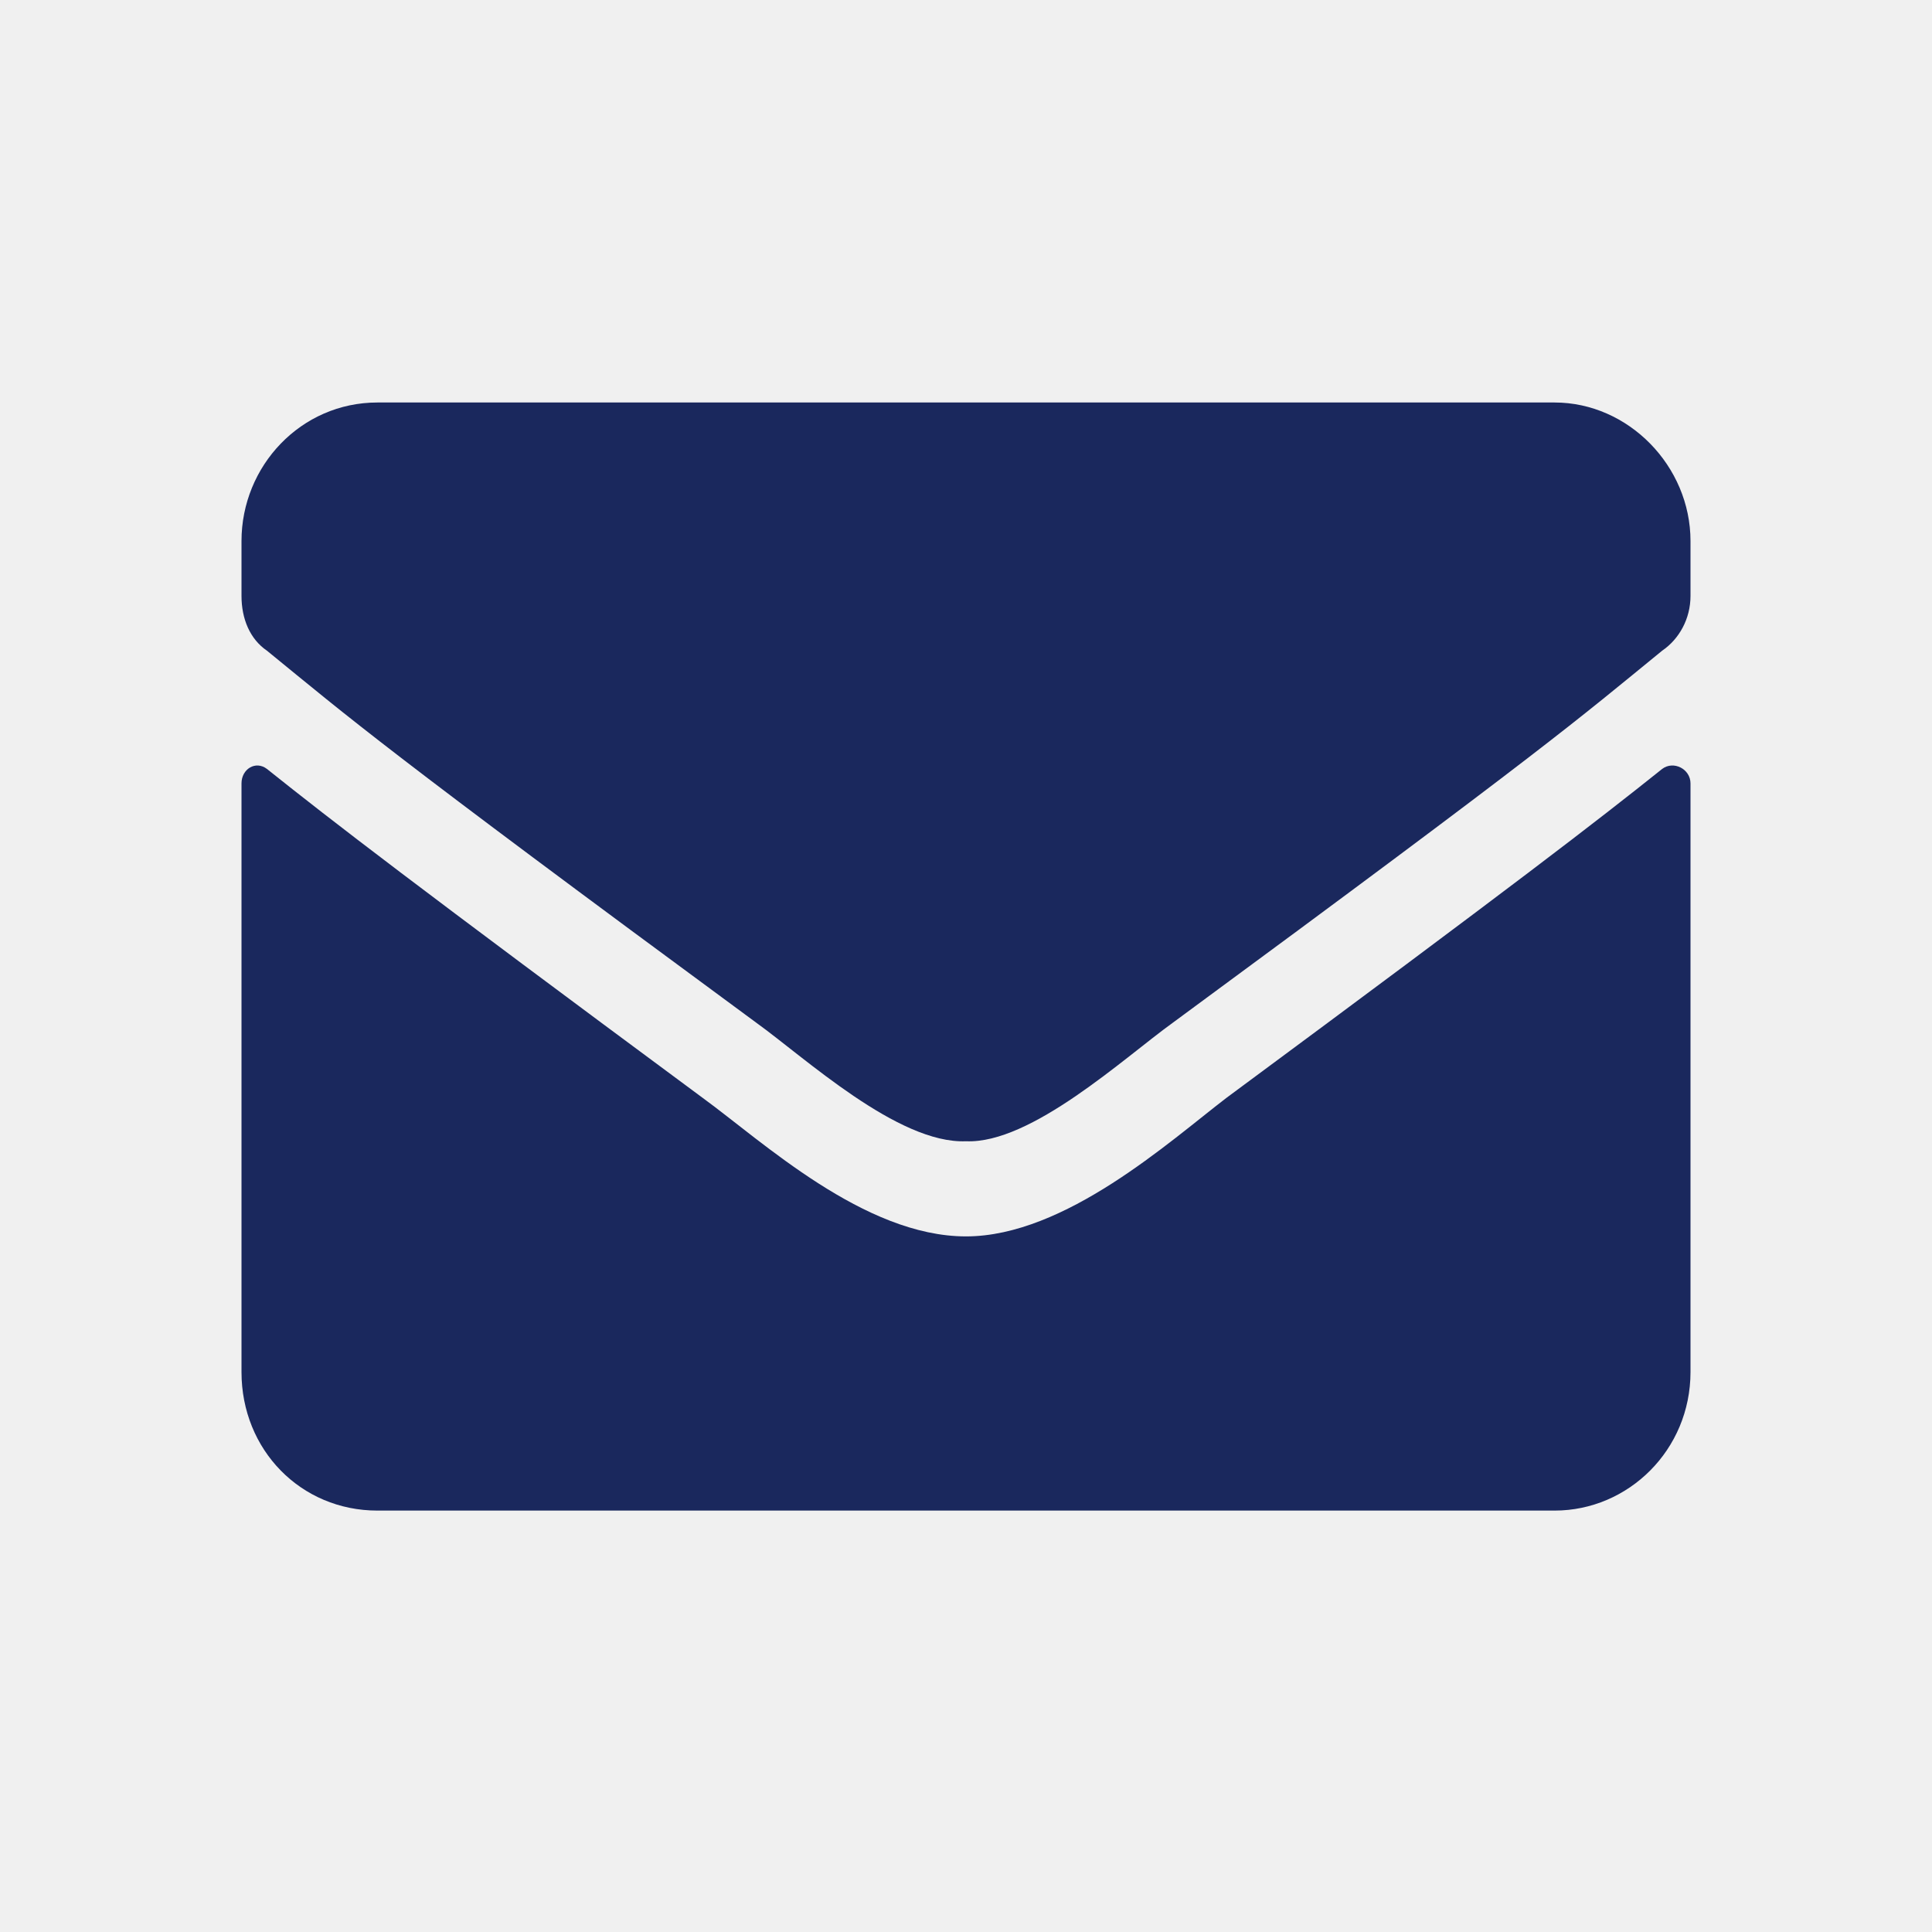
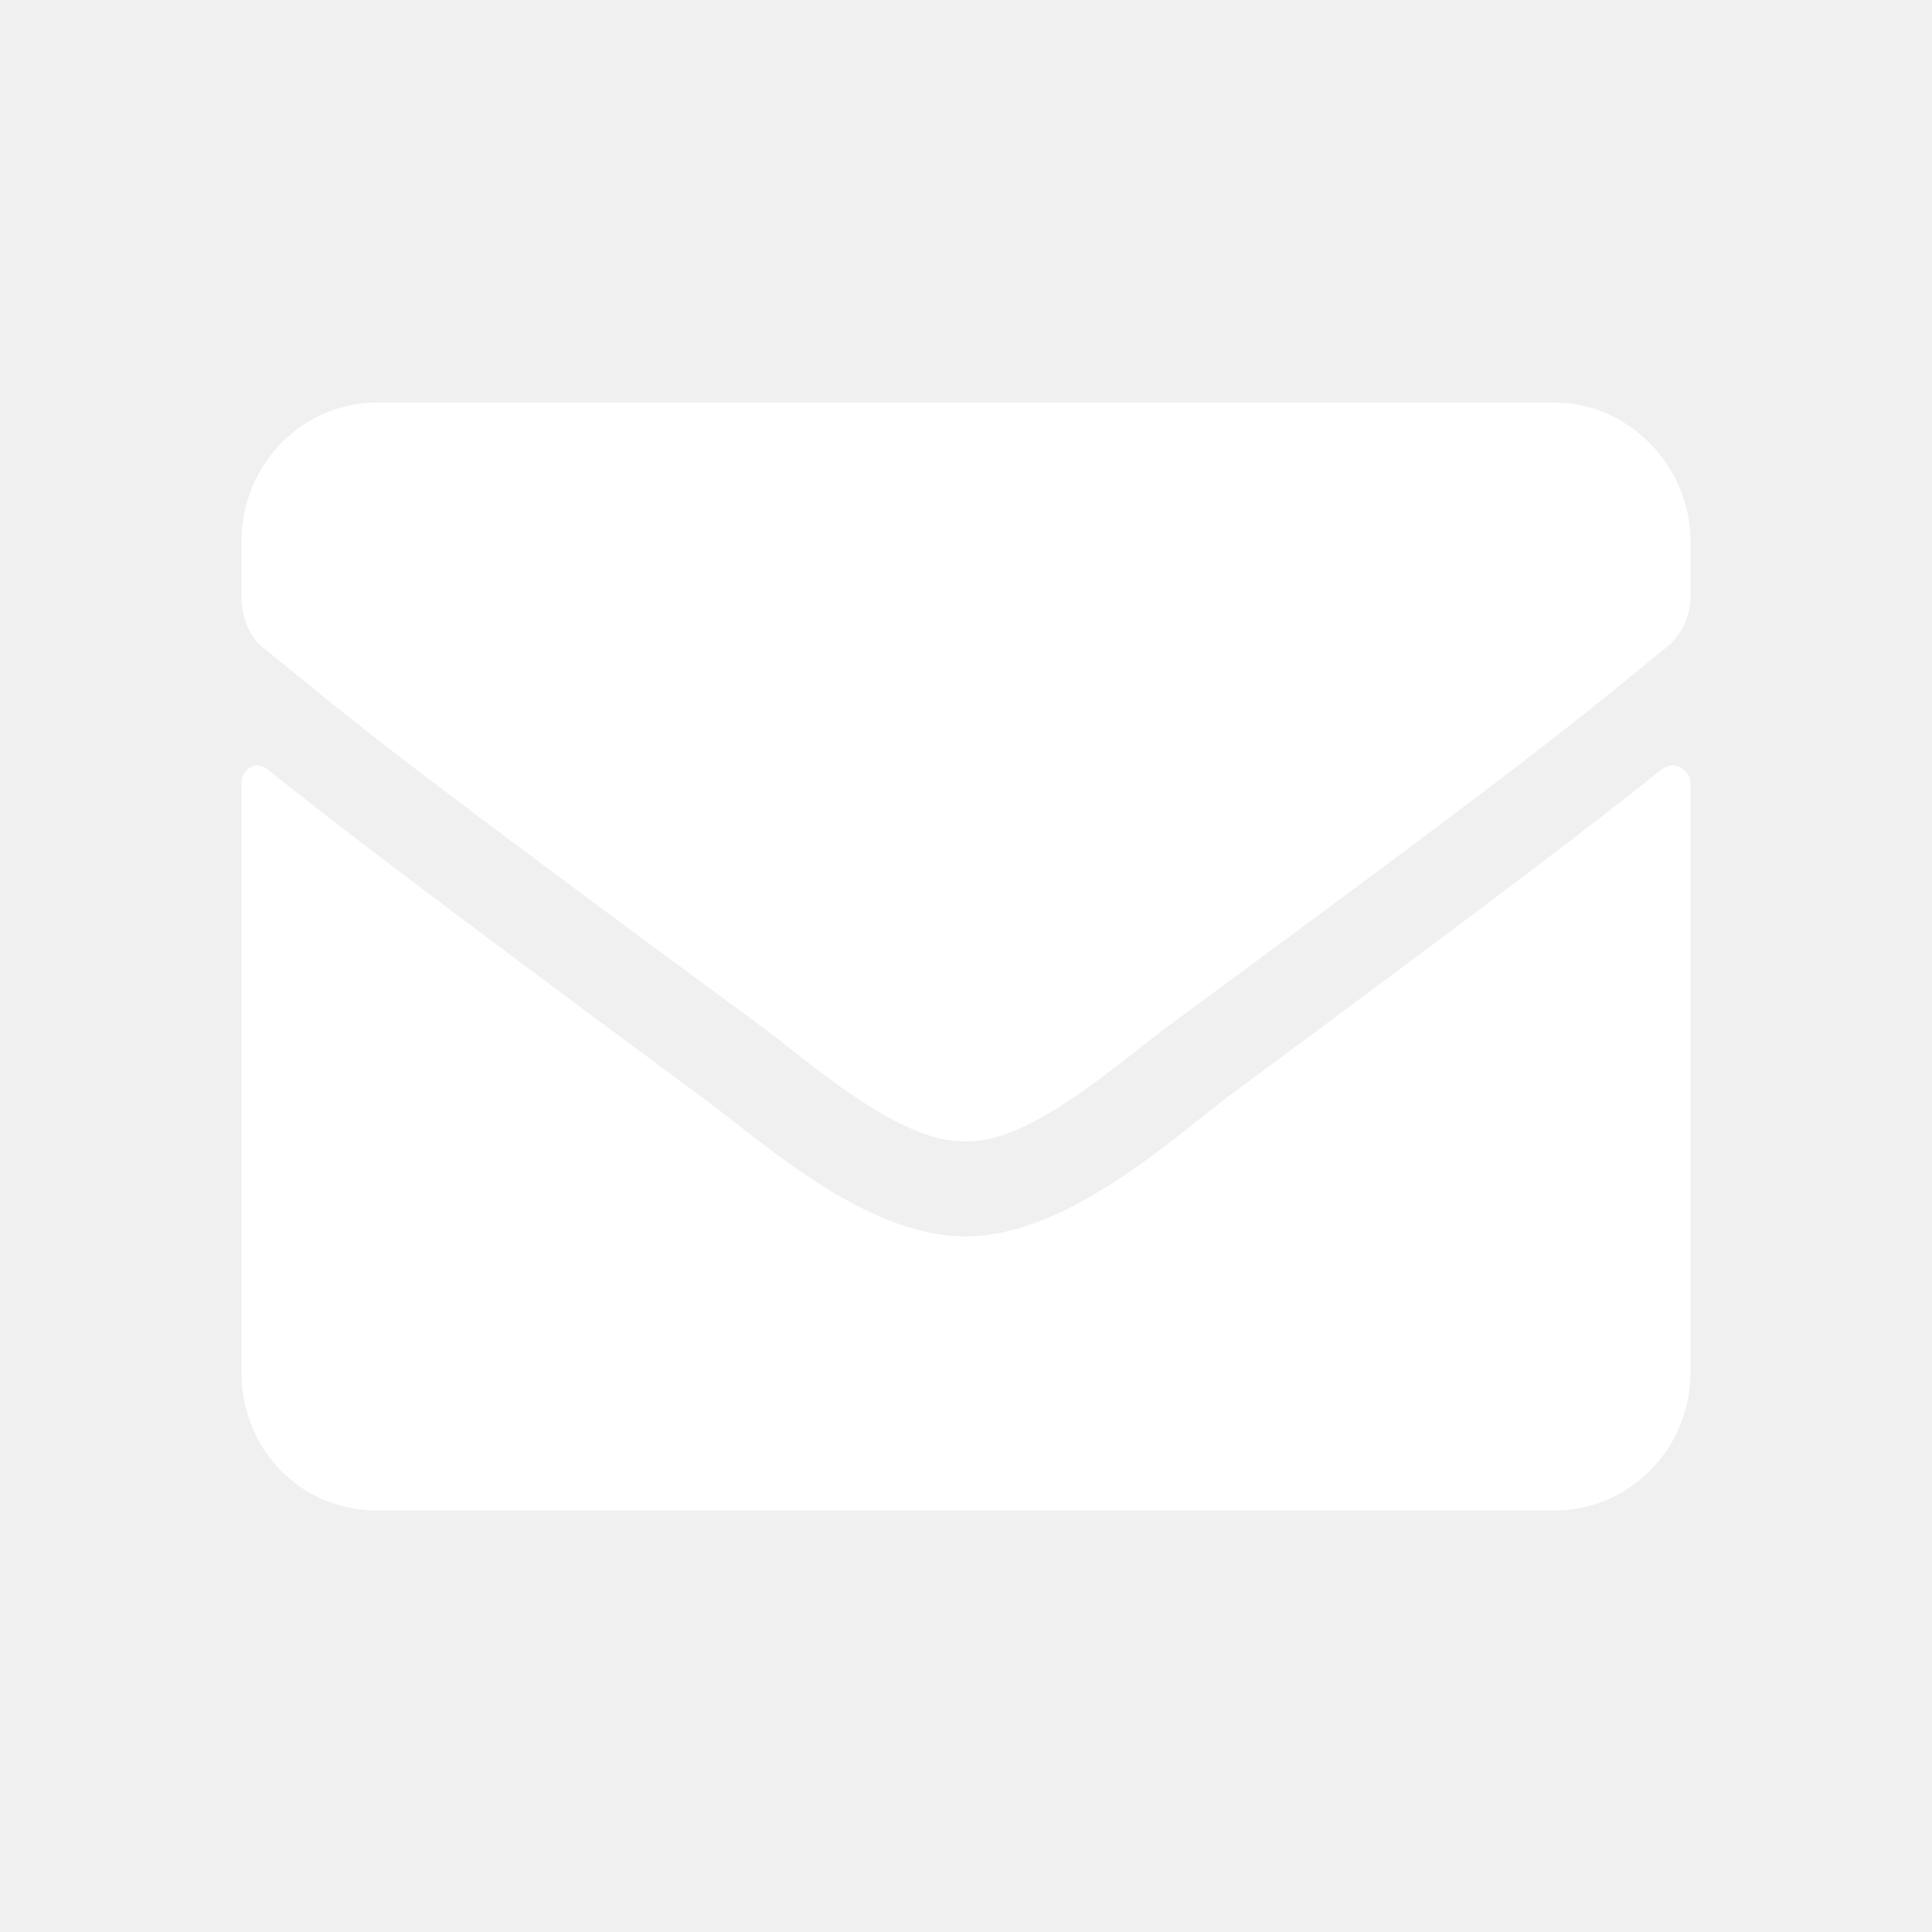
- <svg xmlns="http://www.w3.org/2000/svg" width="24" height="24" viewBox="0 0 24 24" fill="none">
-   <path d="M20.648 9.552C19.84 10.198 18.82 10.986 15.234 13.639C14.531 14.177 13.23 15.359 12 15.359C10.734 15.359 9.469 14.177 8.73 13.639C5.145 10.986 4.125 10.198 3.316 9.552C3.176 9.445 3 9.552 3 9.732V17.044C3 18.012 3.738 18.765 4.688 18.765H19.312C20.227 18.765 21 18.012 21 17.044V9.732C21 9.552 20.789 9.445 20.648 9.552ZM12 14.177C12.809 14.212 13.969 13.137 14.566 12.707C19.242 9.266 19.594 8.943 20.648 8.083C20.859 7.939 21 7.688 21 7.402V6.721C21 5.789 20.227 5 19.312 5H4.688C3.738 5 3 5.789 3 6.721V7.402C3 7.688 3.105 7.939 3.316 8.083C4.371 8.943 4.723 9.266 9.398 12.707C9.996 13.137 11.156 14.212 12 14.177Z" fill="#1A285D" />
+ <svg xmlns="http://www.w3.org/2000/svg" width="32" height="32" viewBox="0 0 32 32" fill="none">
+   <path d="M27.531 12.736C26.453 13.597 25.094 14.648 20.312 18.185C19.375 18.902 17.641 20.479 16 20.479C14.312 20.479 12.625 18.902 11.641 18.185C6.859 14.648 5.5 13.597 4.422 12.736C4.234 12.593 4 12.736 4 12.975V22.725C4 24.016 4.984 25.019 6.25 25.019H25.75C26.969 25.019 28 24.016 28 22.725V12.975C28 12.736 27.719 12.593 27.531 12.736ZM16 18.902C17.078 18.95 18.625 17.516 19.422 16.942C25.656 12.354 26.125 11.924 27.531 10.777C27.812 10.586 28 10.251 28 9.869V8.961C28 7.718 26.969 6.667 25.75 6.667H6.25C4.984 6.667 4 7.718 4 8.961V9.869C4 10.251 4.141 10.586 4.422 10.777C5.828 11.924 6.297 12.354 12.531 16.942C13.328 17.516 14.875 18.95 16 18.902Z" fill="white" />
</svg>
